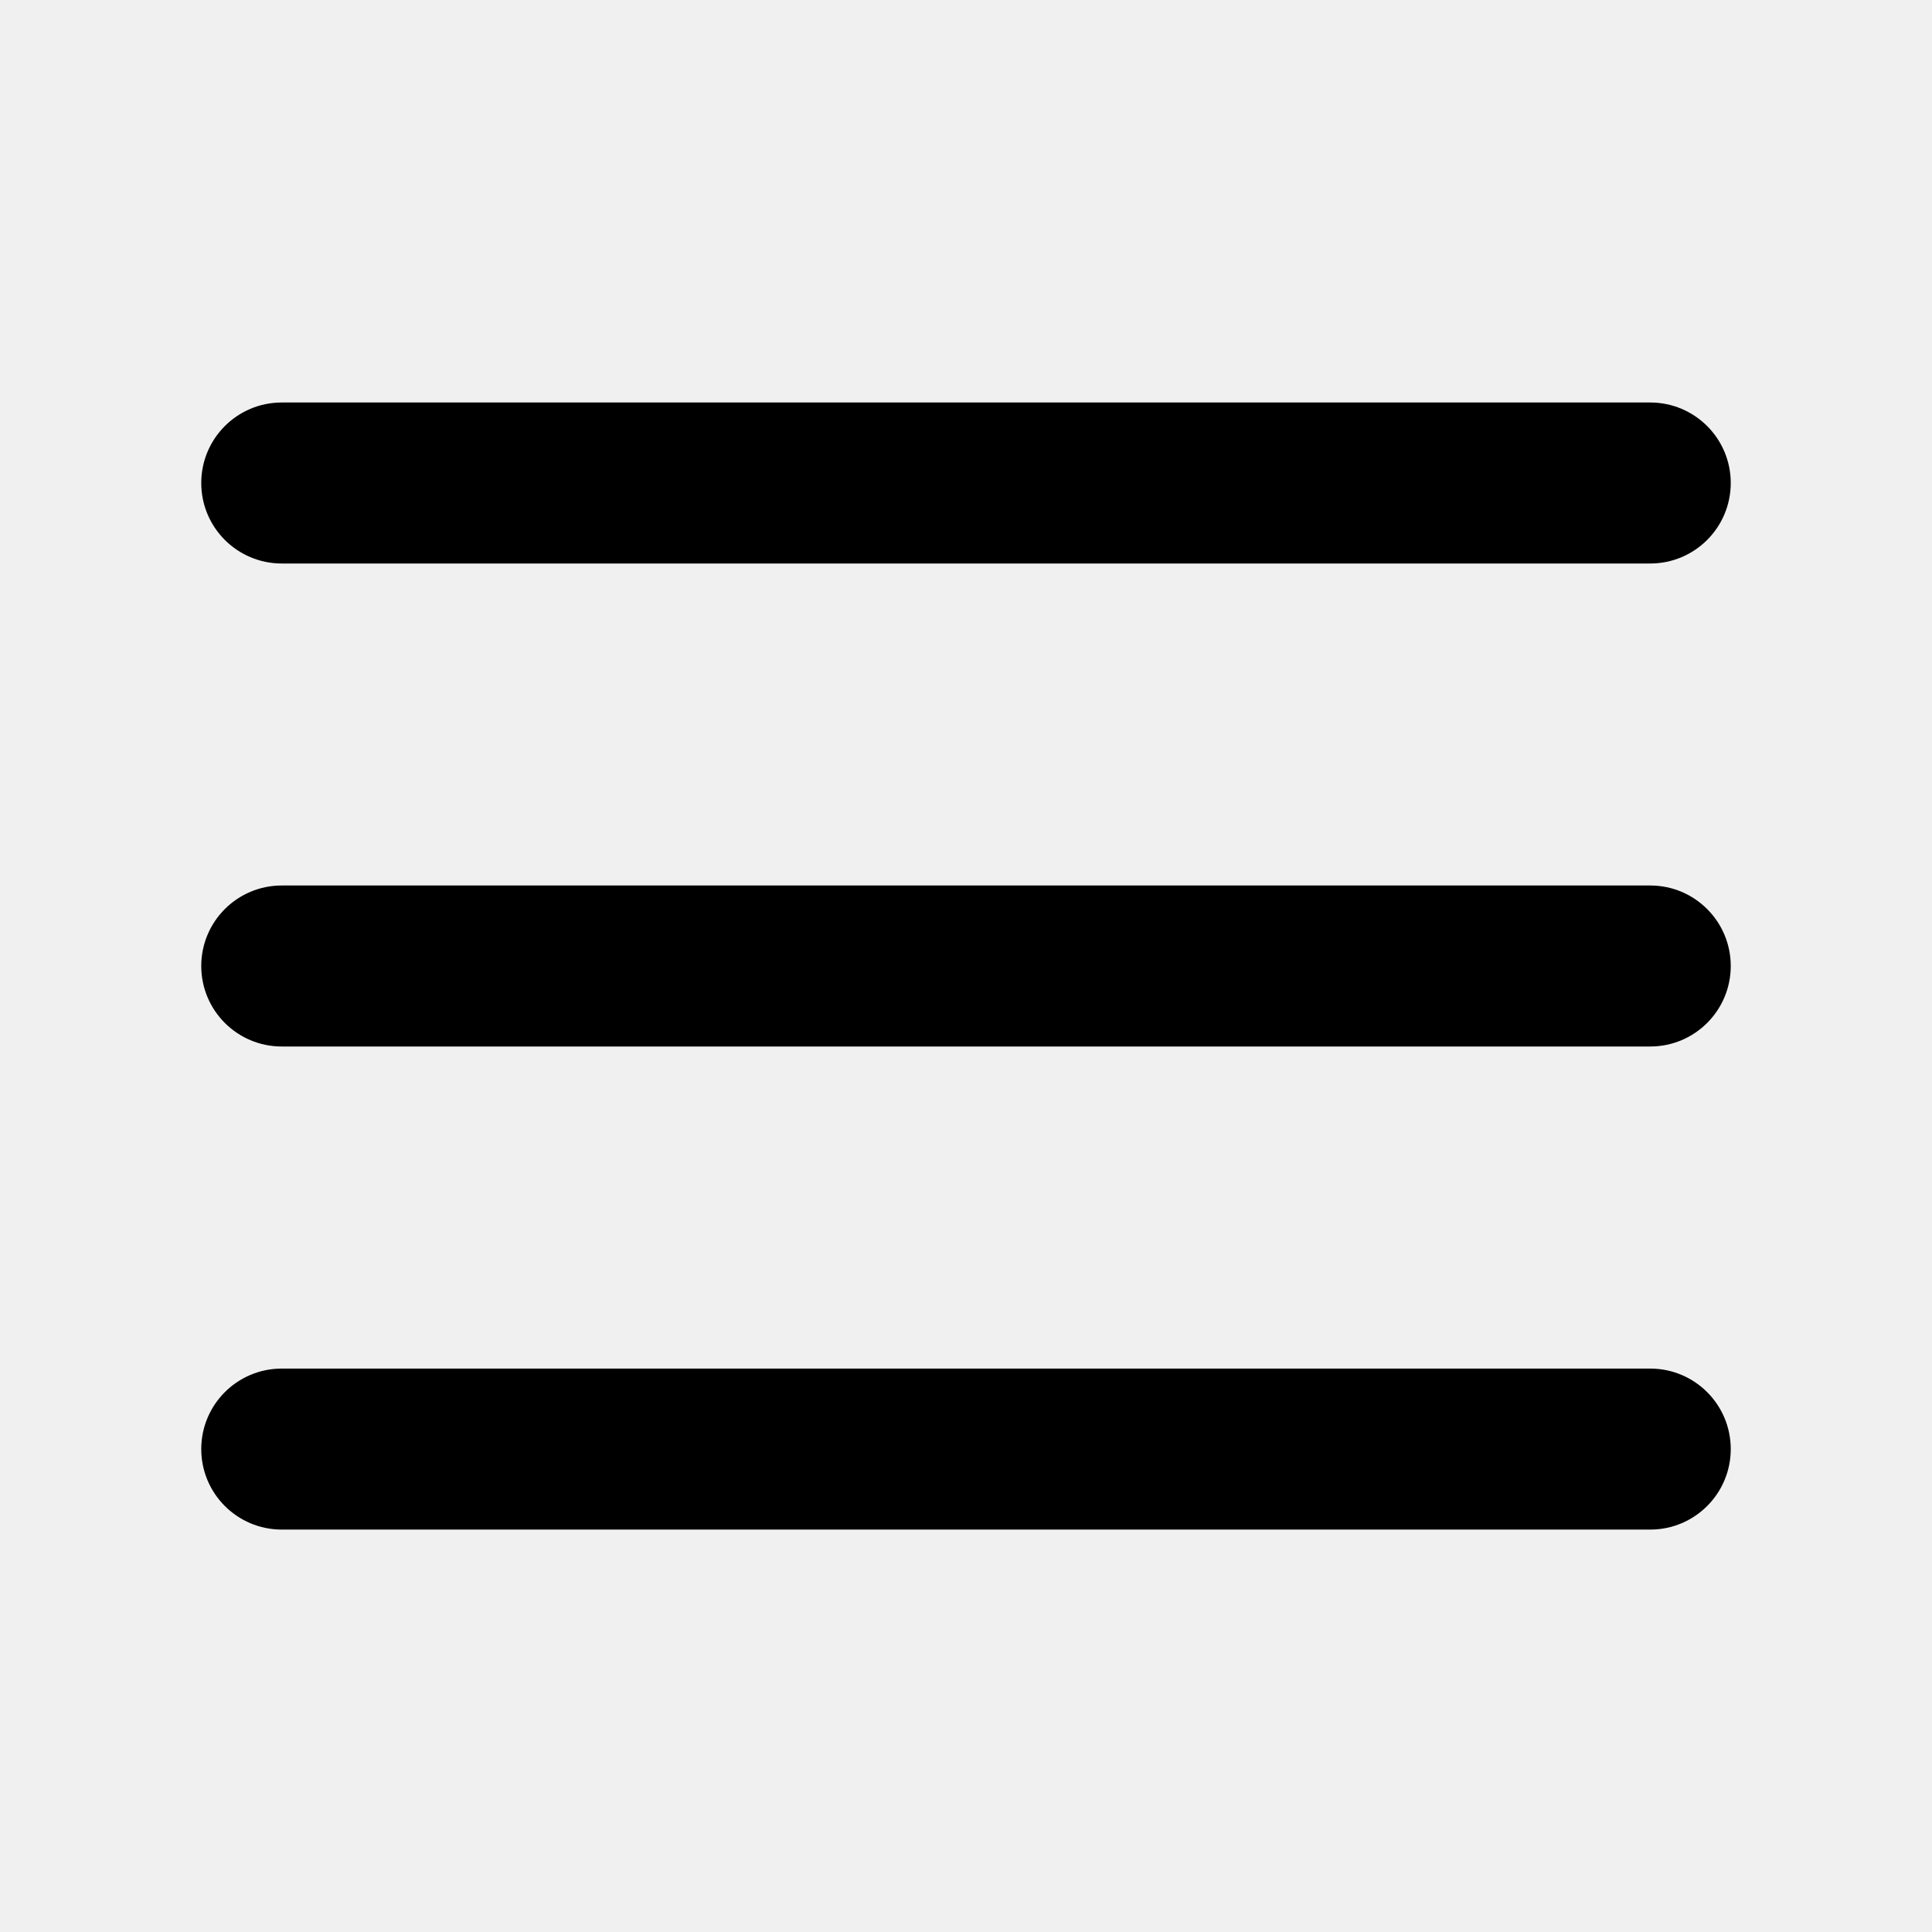
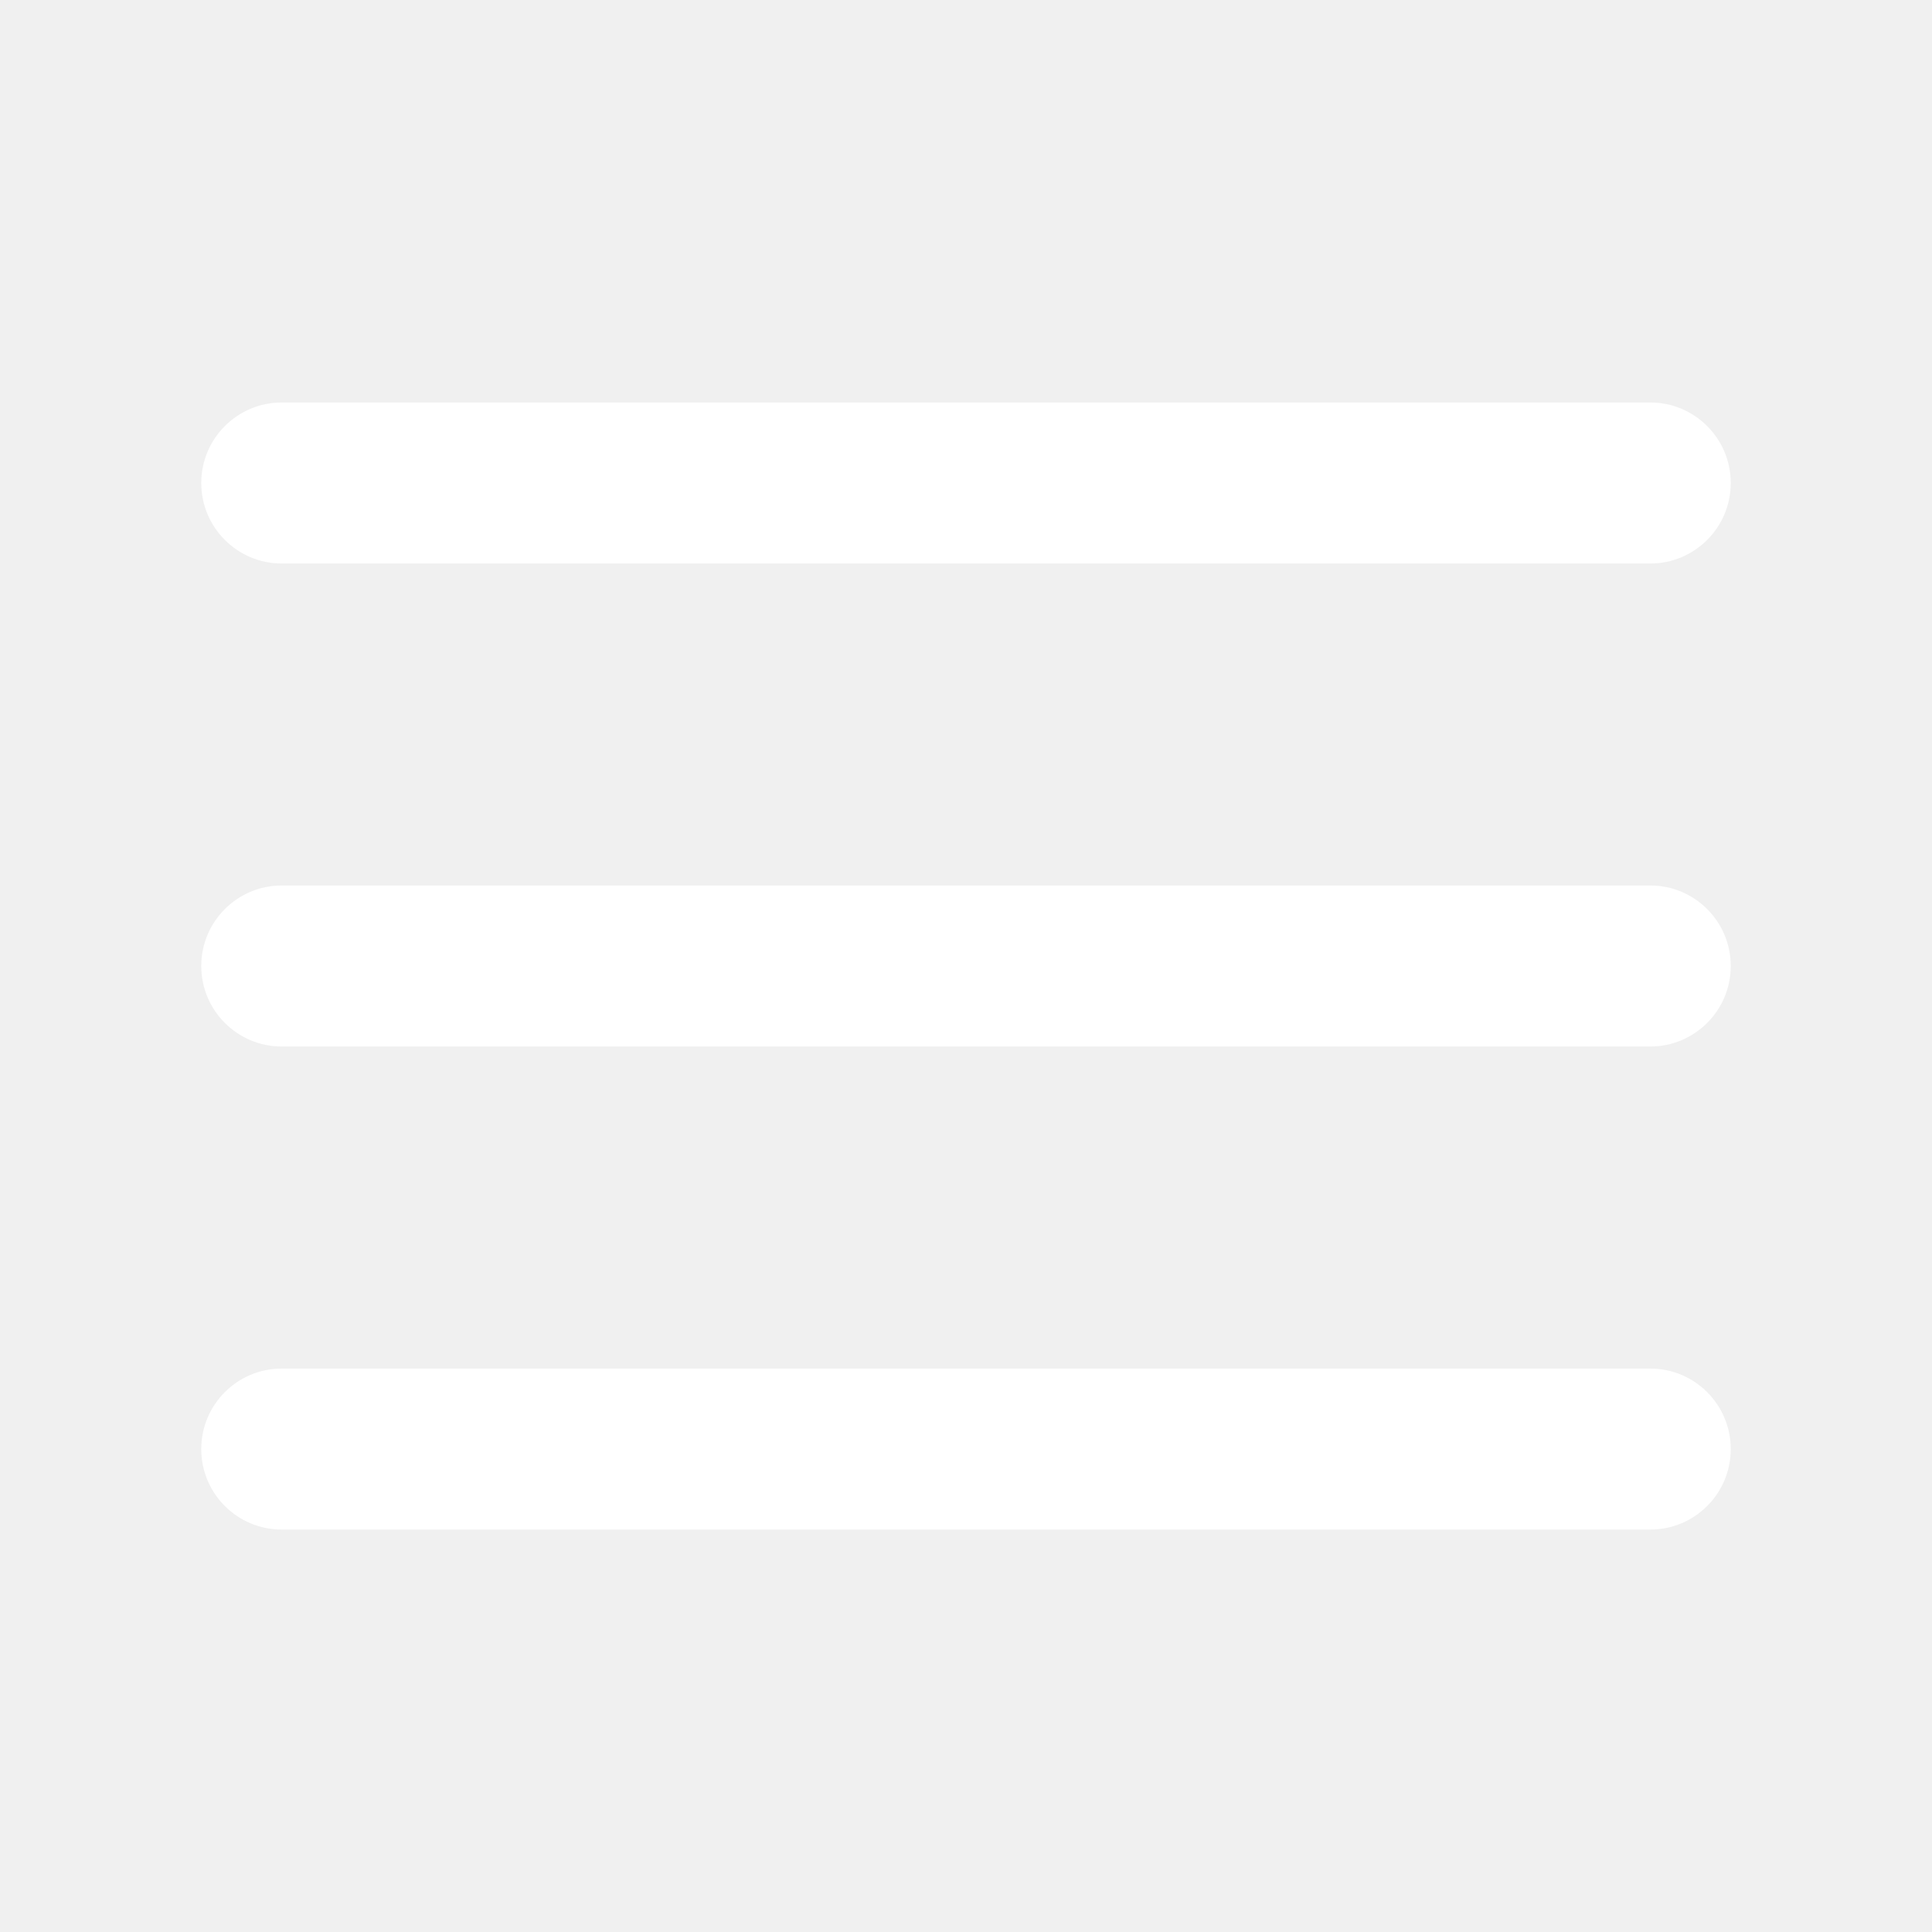
<svg xmlns="http://www.w3.org/2000/svg" width="64" height="64" viewBox="0 0 24 24">
-   <path fill="currentColor" fill-rule="evenodd" d="M3.5 5a1 1 0 0 0 0 2h17a1 1 0 1 0 0-2zm-1 7a1 1 0 0 1 1-1h17a1 1 0 1 1 0 2h-17a1 1 0 0 1-1-1m0 6.001a1 1 0 0 1 1-1h17a1 1 0 1 1 0 2h-17a1 1 0 0 1-1-1" clip-rule="evenodd" />
+   <path fill="#fff" fill-rule="evenodd" d="M3.5 5a1 1 0 0 0 0 2h17a1 1 0 1 0 0-2zm-1 7a1 1 0 0 1 1-1h17a1 1 0 1 1 0 2h-17a1 1 0 0 1-1-1m0 6.001a1 1 0 0 1 1-1h17a1 1 0 1 1 0 2h-17a1 1 0 0 1-1-1" clip-rule="evenodd" />
</svg>
